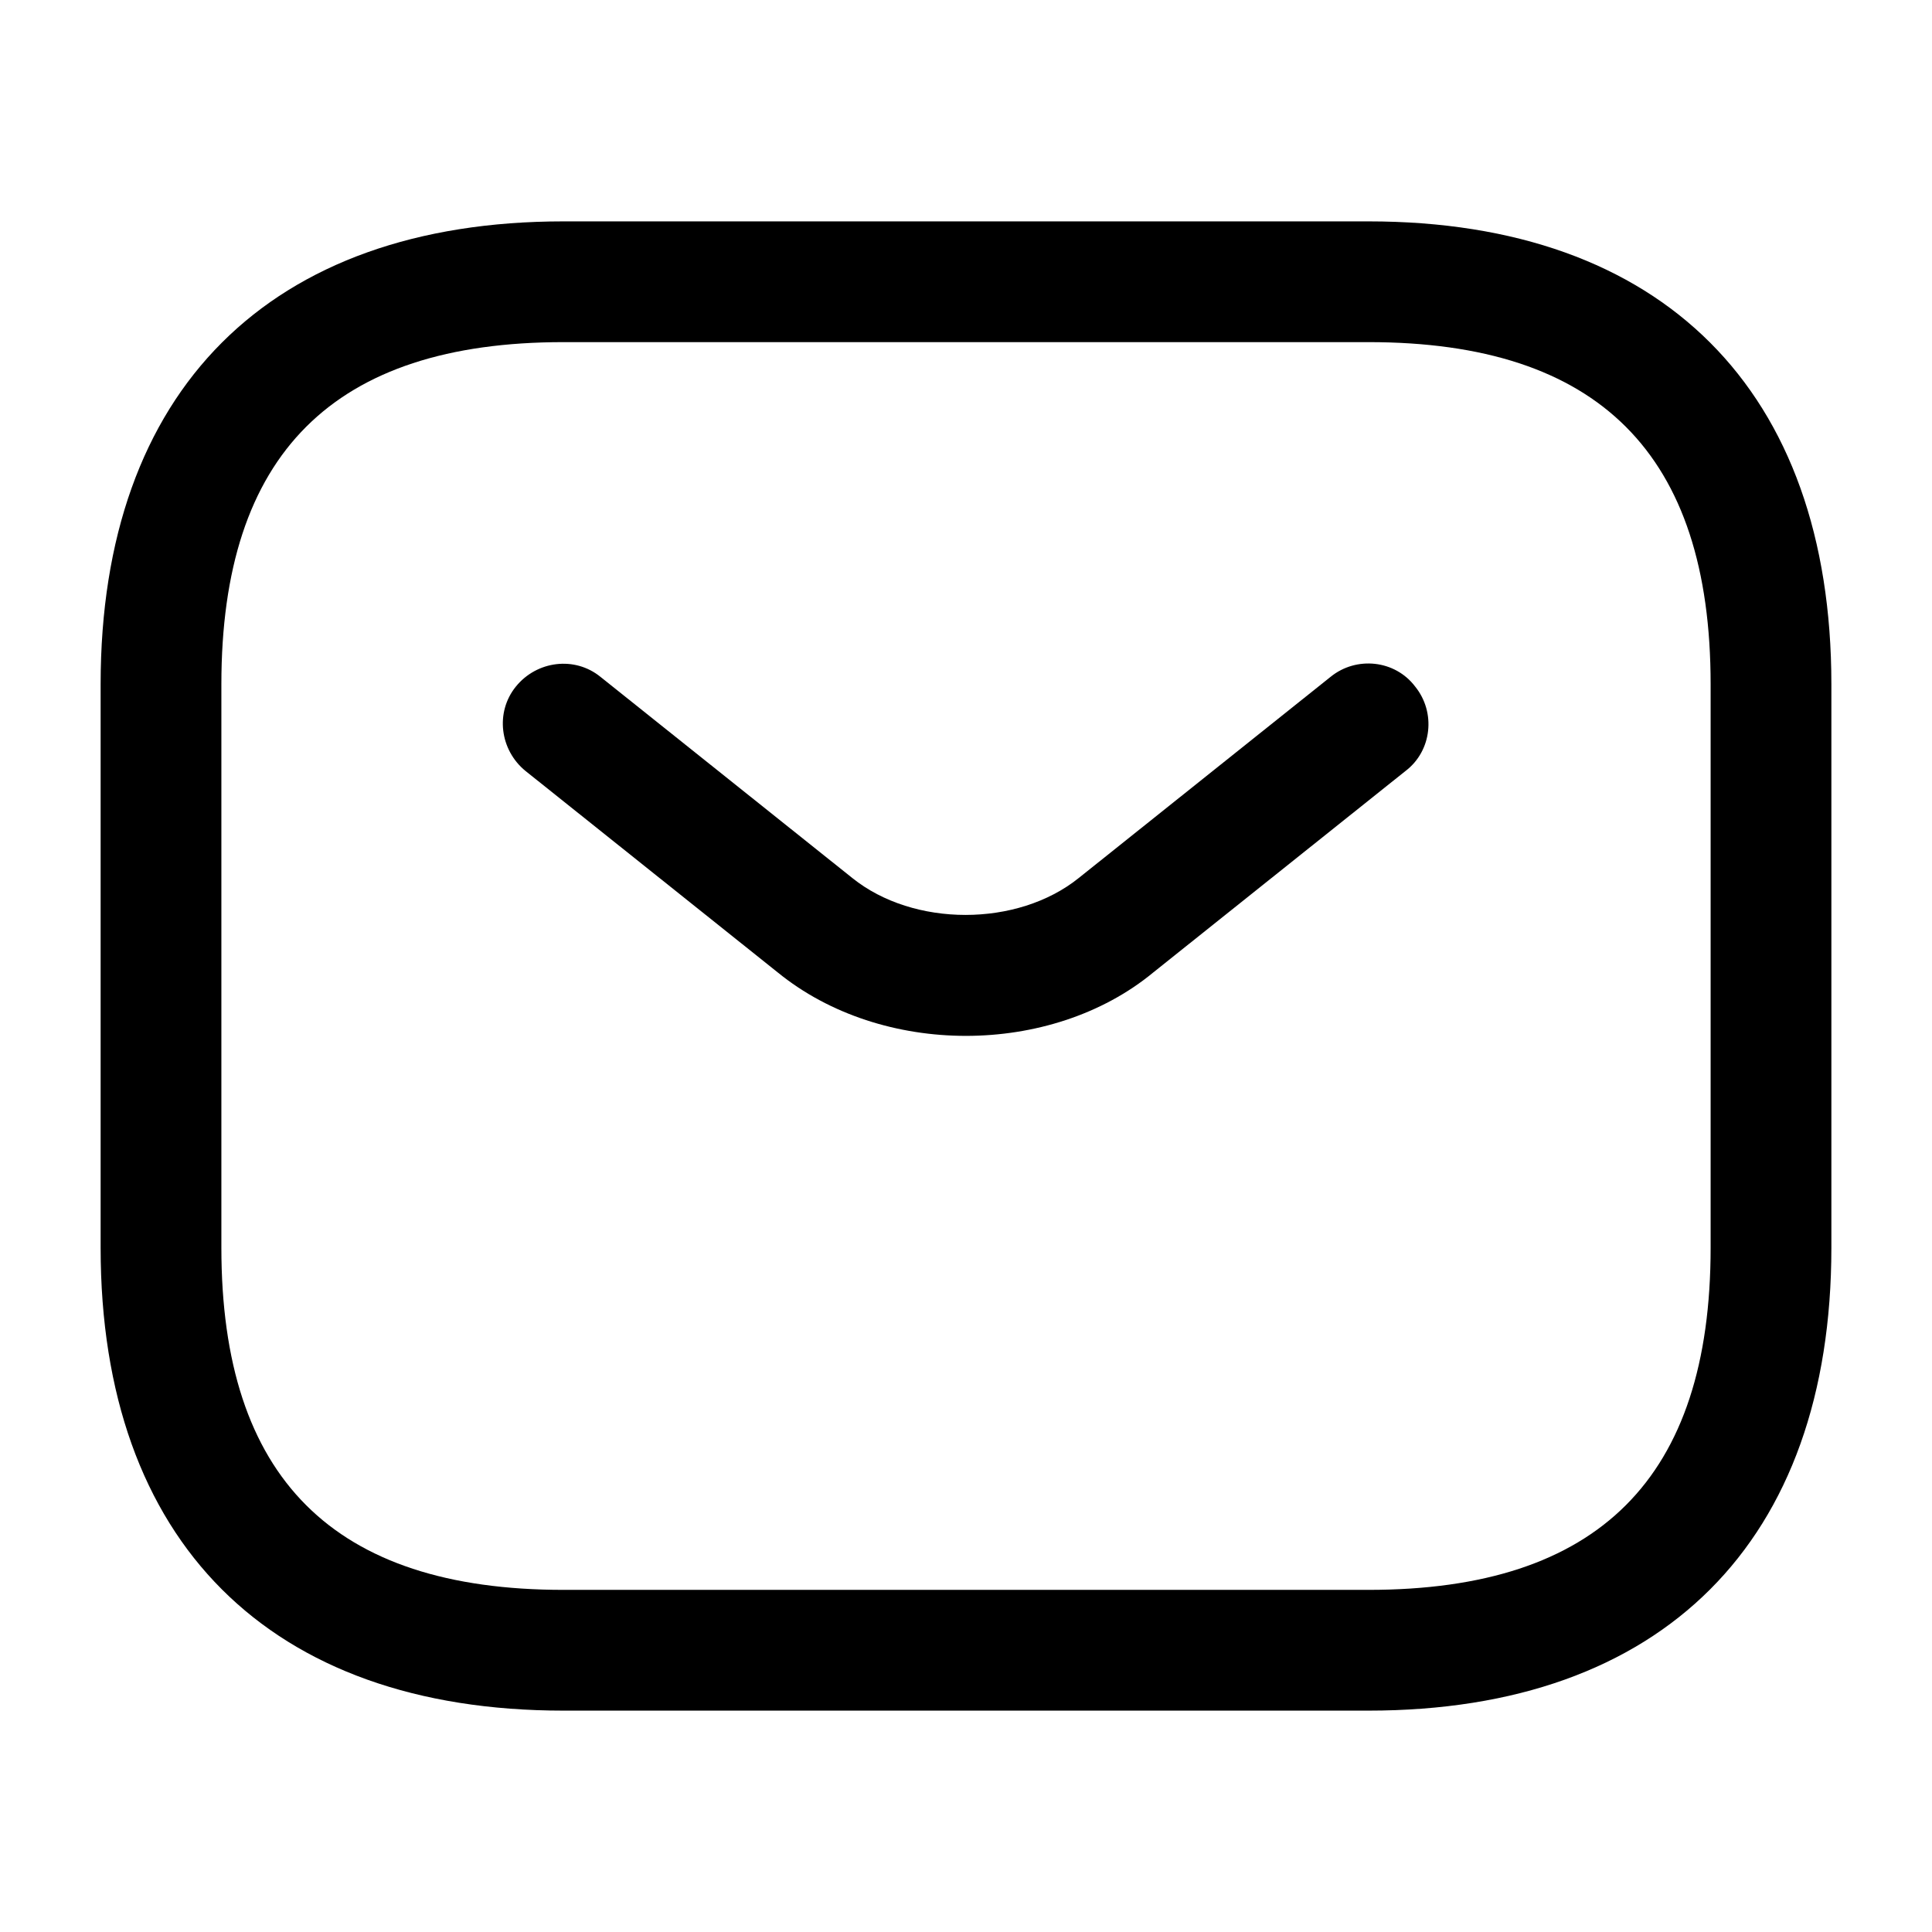
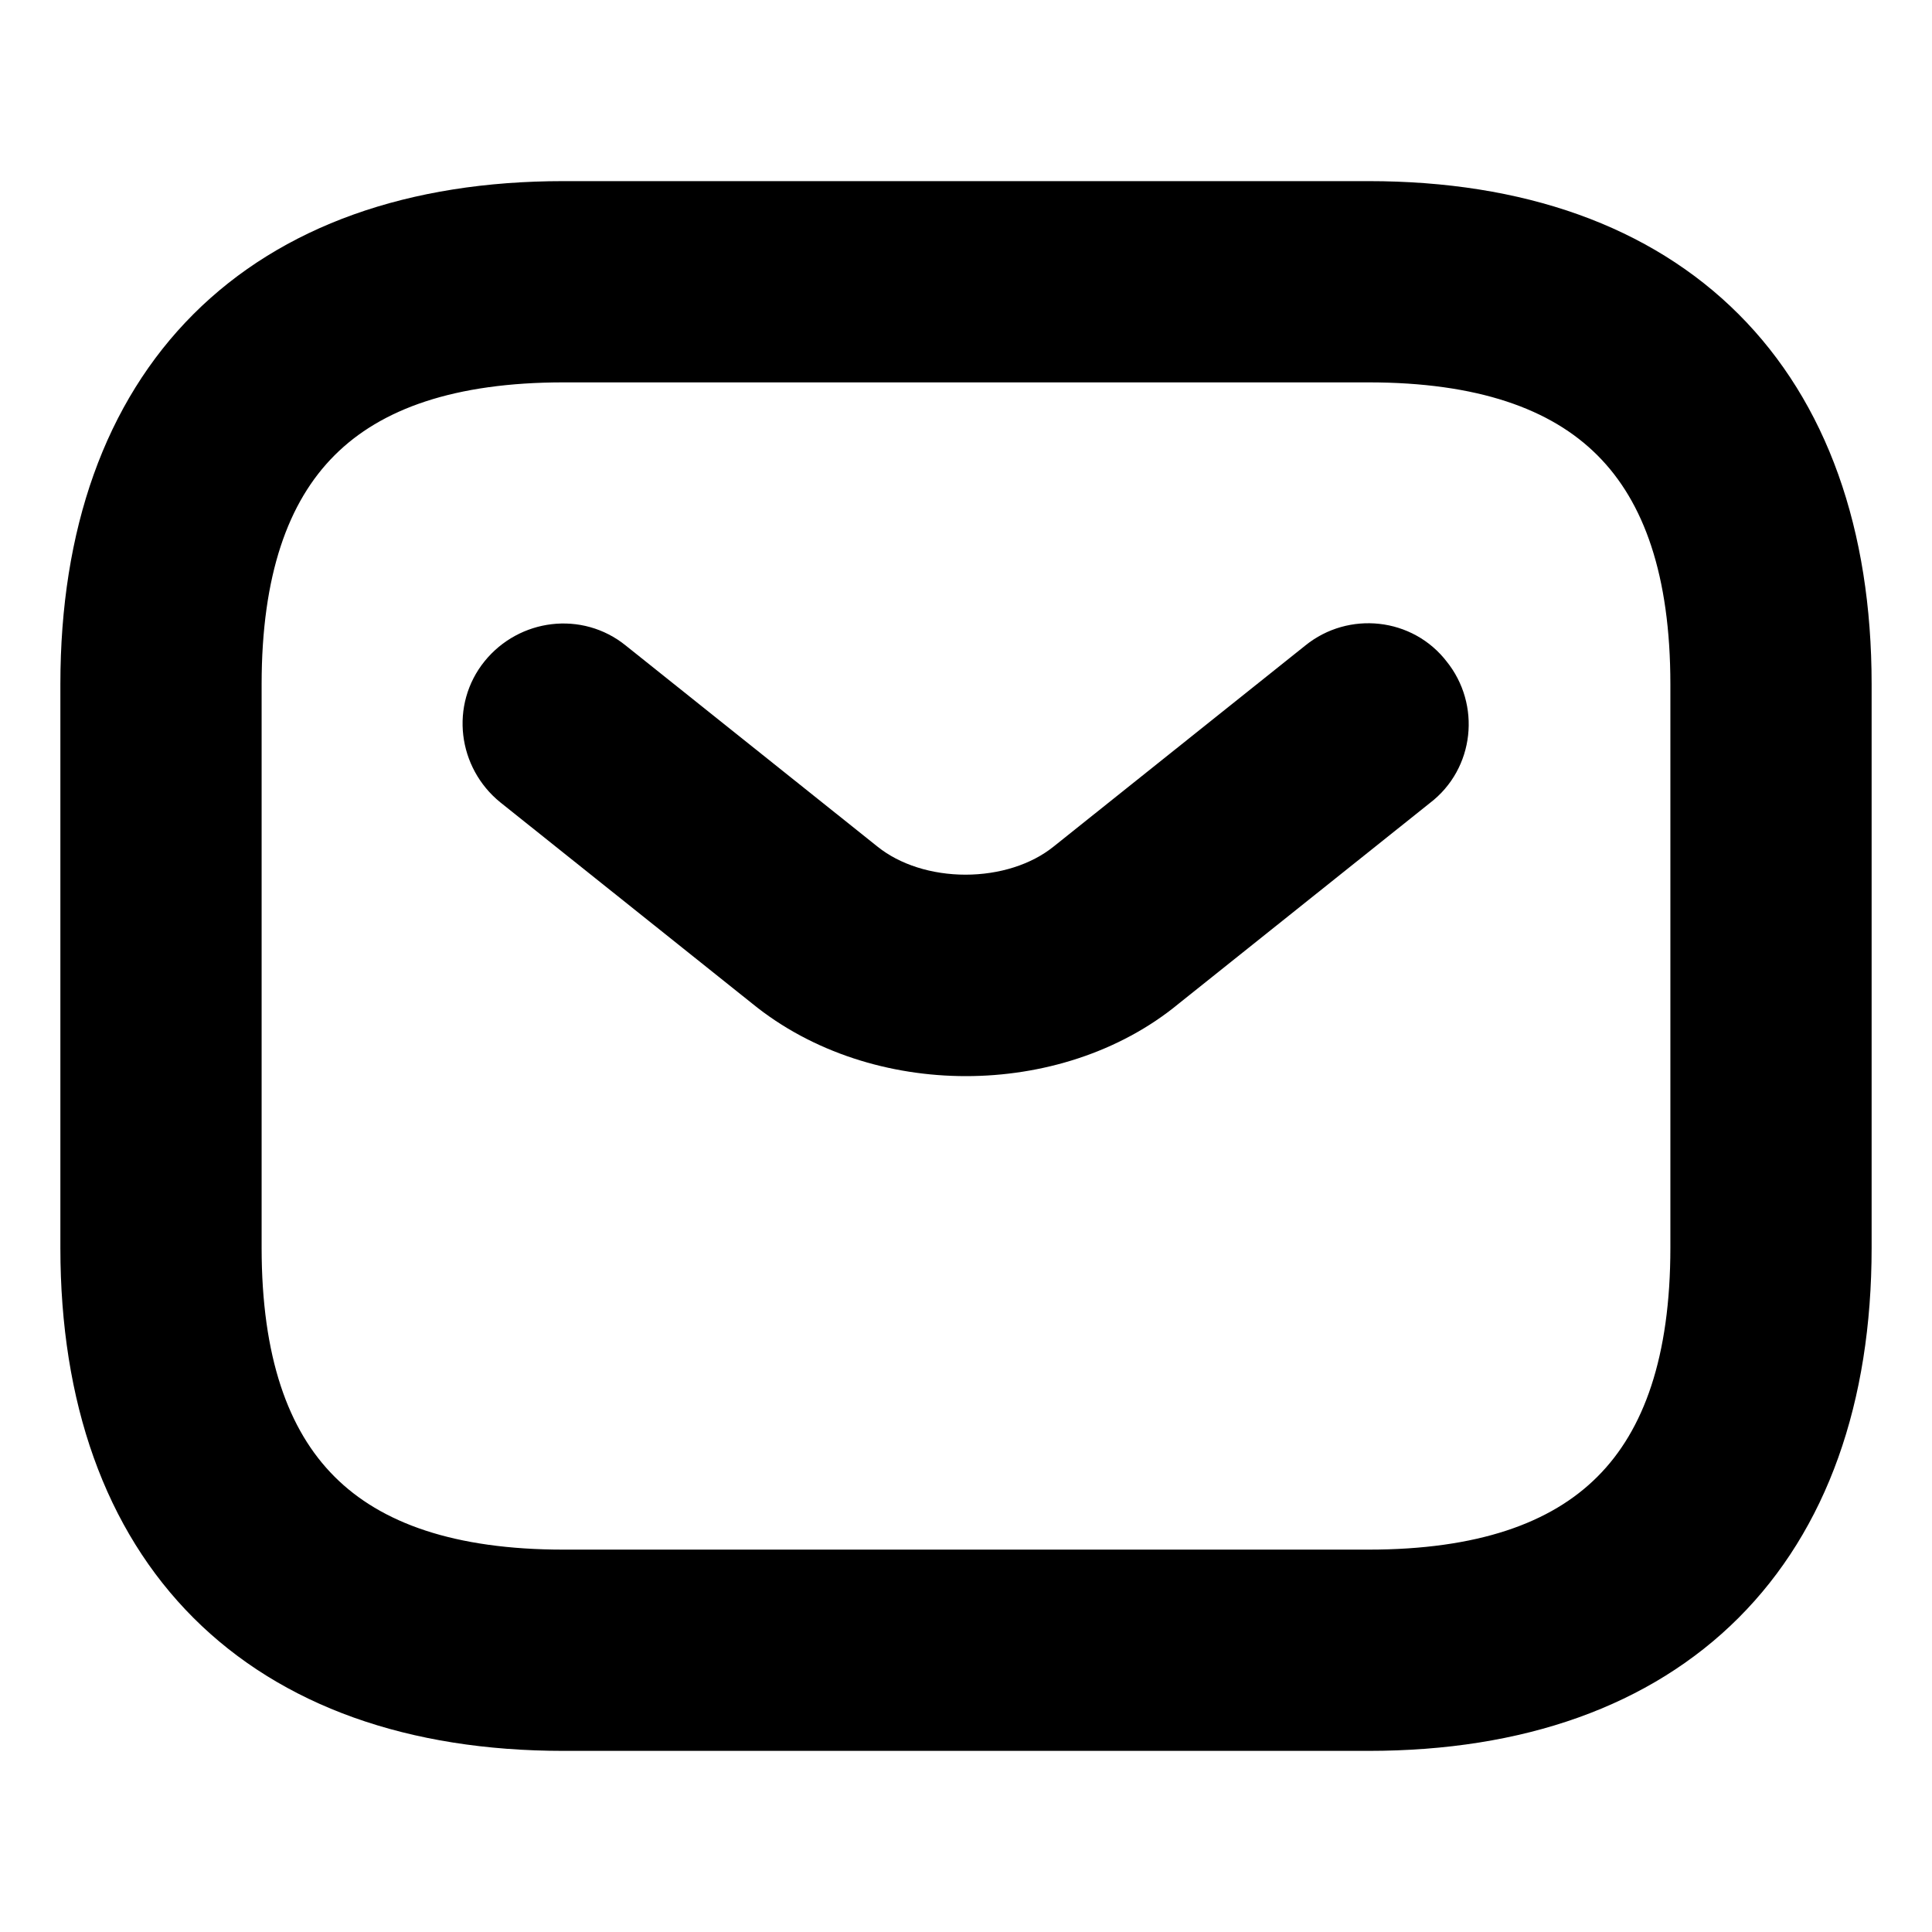
<svg xmlns="http://www.w3.org/2000/svg" width="24" height="24" viewBox="0 0 24 24" fill="currentColor">
-   <path d="M17 21.25H7C3.35 21.25 1.25 19.15 1.25 15.5V8.5C1.25 4.85 3.35 2.75 7 2.75H17C20.65 2.75 22.75 4.85 22.75 8.5V15.5C22.75 19.15 20.65 21.25 17 21.25ZM7 4.25C4.14 4.25 2.75 5.64 2.75 8.5V15.5C2.75 18.36 4.14 19.75 7 19.75H17C19.86 19.75 21.25 18.36 21.25 15.5V8.5C21.25 5.64 19.86 4.25 17 4.25H7Z" fill="currentColor" />
-   <path d="M11.999 12.868C11.159 12.868 10.309 12.608 9.659 12.078L6.529 9.578C6.209 9.318 6.149 8.848 6.409 8.528C6.669 8.208 7.139 8.148 7.459 8.408L10.589 10.908C11.349 11.518 12.639 11.518 13.399 10.908L16.529 8.408C16.849 8.148 17.329 8.198 17.579 8.528C17.839 8.848 17.789 9.328 17.459 9.578L14.329 12.078C13.689 12.608 12.839 12.868 11.999 12.868Z" fill="currentColor" />
+   <path d="M17 21.25H7C3.35 21.25 1.25 19.15 1.25 15.5V8.5C1.25 4.85 3.35 2.75 7 2.75H17C20.65 2.75 22.75 4.85 22.75 8.5V15.5C22.75 19.15 20.65 21.25 17 21.25ZM7 4.25C4.14 4.25 2.75 5.64 2.75 8.5V15.5C2.75 18.36 4.14 19.75 7 19.75H17C19.86 19.75 21.25 18.36 21.25 15.5V8.5C21.25 5.64 19.86 4.25 17 4.25H7Z" fill="currentColor" stroke="currentColor" stroke-width="1" />
+   <path d="M11.999 12.868C11.159 12.868 10.309 12.608 9.659 12.078L6.529 9.578C6.209 9.318 6.149 8.848 6.409 8.528C6.669 8.208 7.139 8.148 7.459 8.408L10.589 10.908C11.349 11.518 12.639 11.518 13.399 10.908L16.529 8.408C16.849 8.148 17.329 8.198 17.579 8.528C17.839 8.848 17.789 9.328 17.459 9.578L14.329 12.078C13.689 12.608 12.839 12.868 11.999 12.868Z" fill="currentColor" stroke="currentColor" stroke-width="1" />
</svg>
